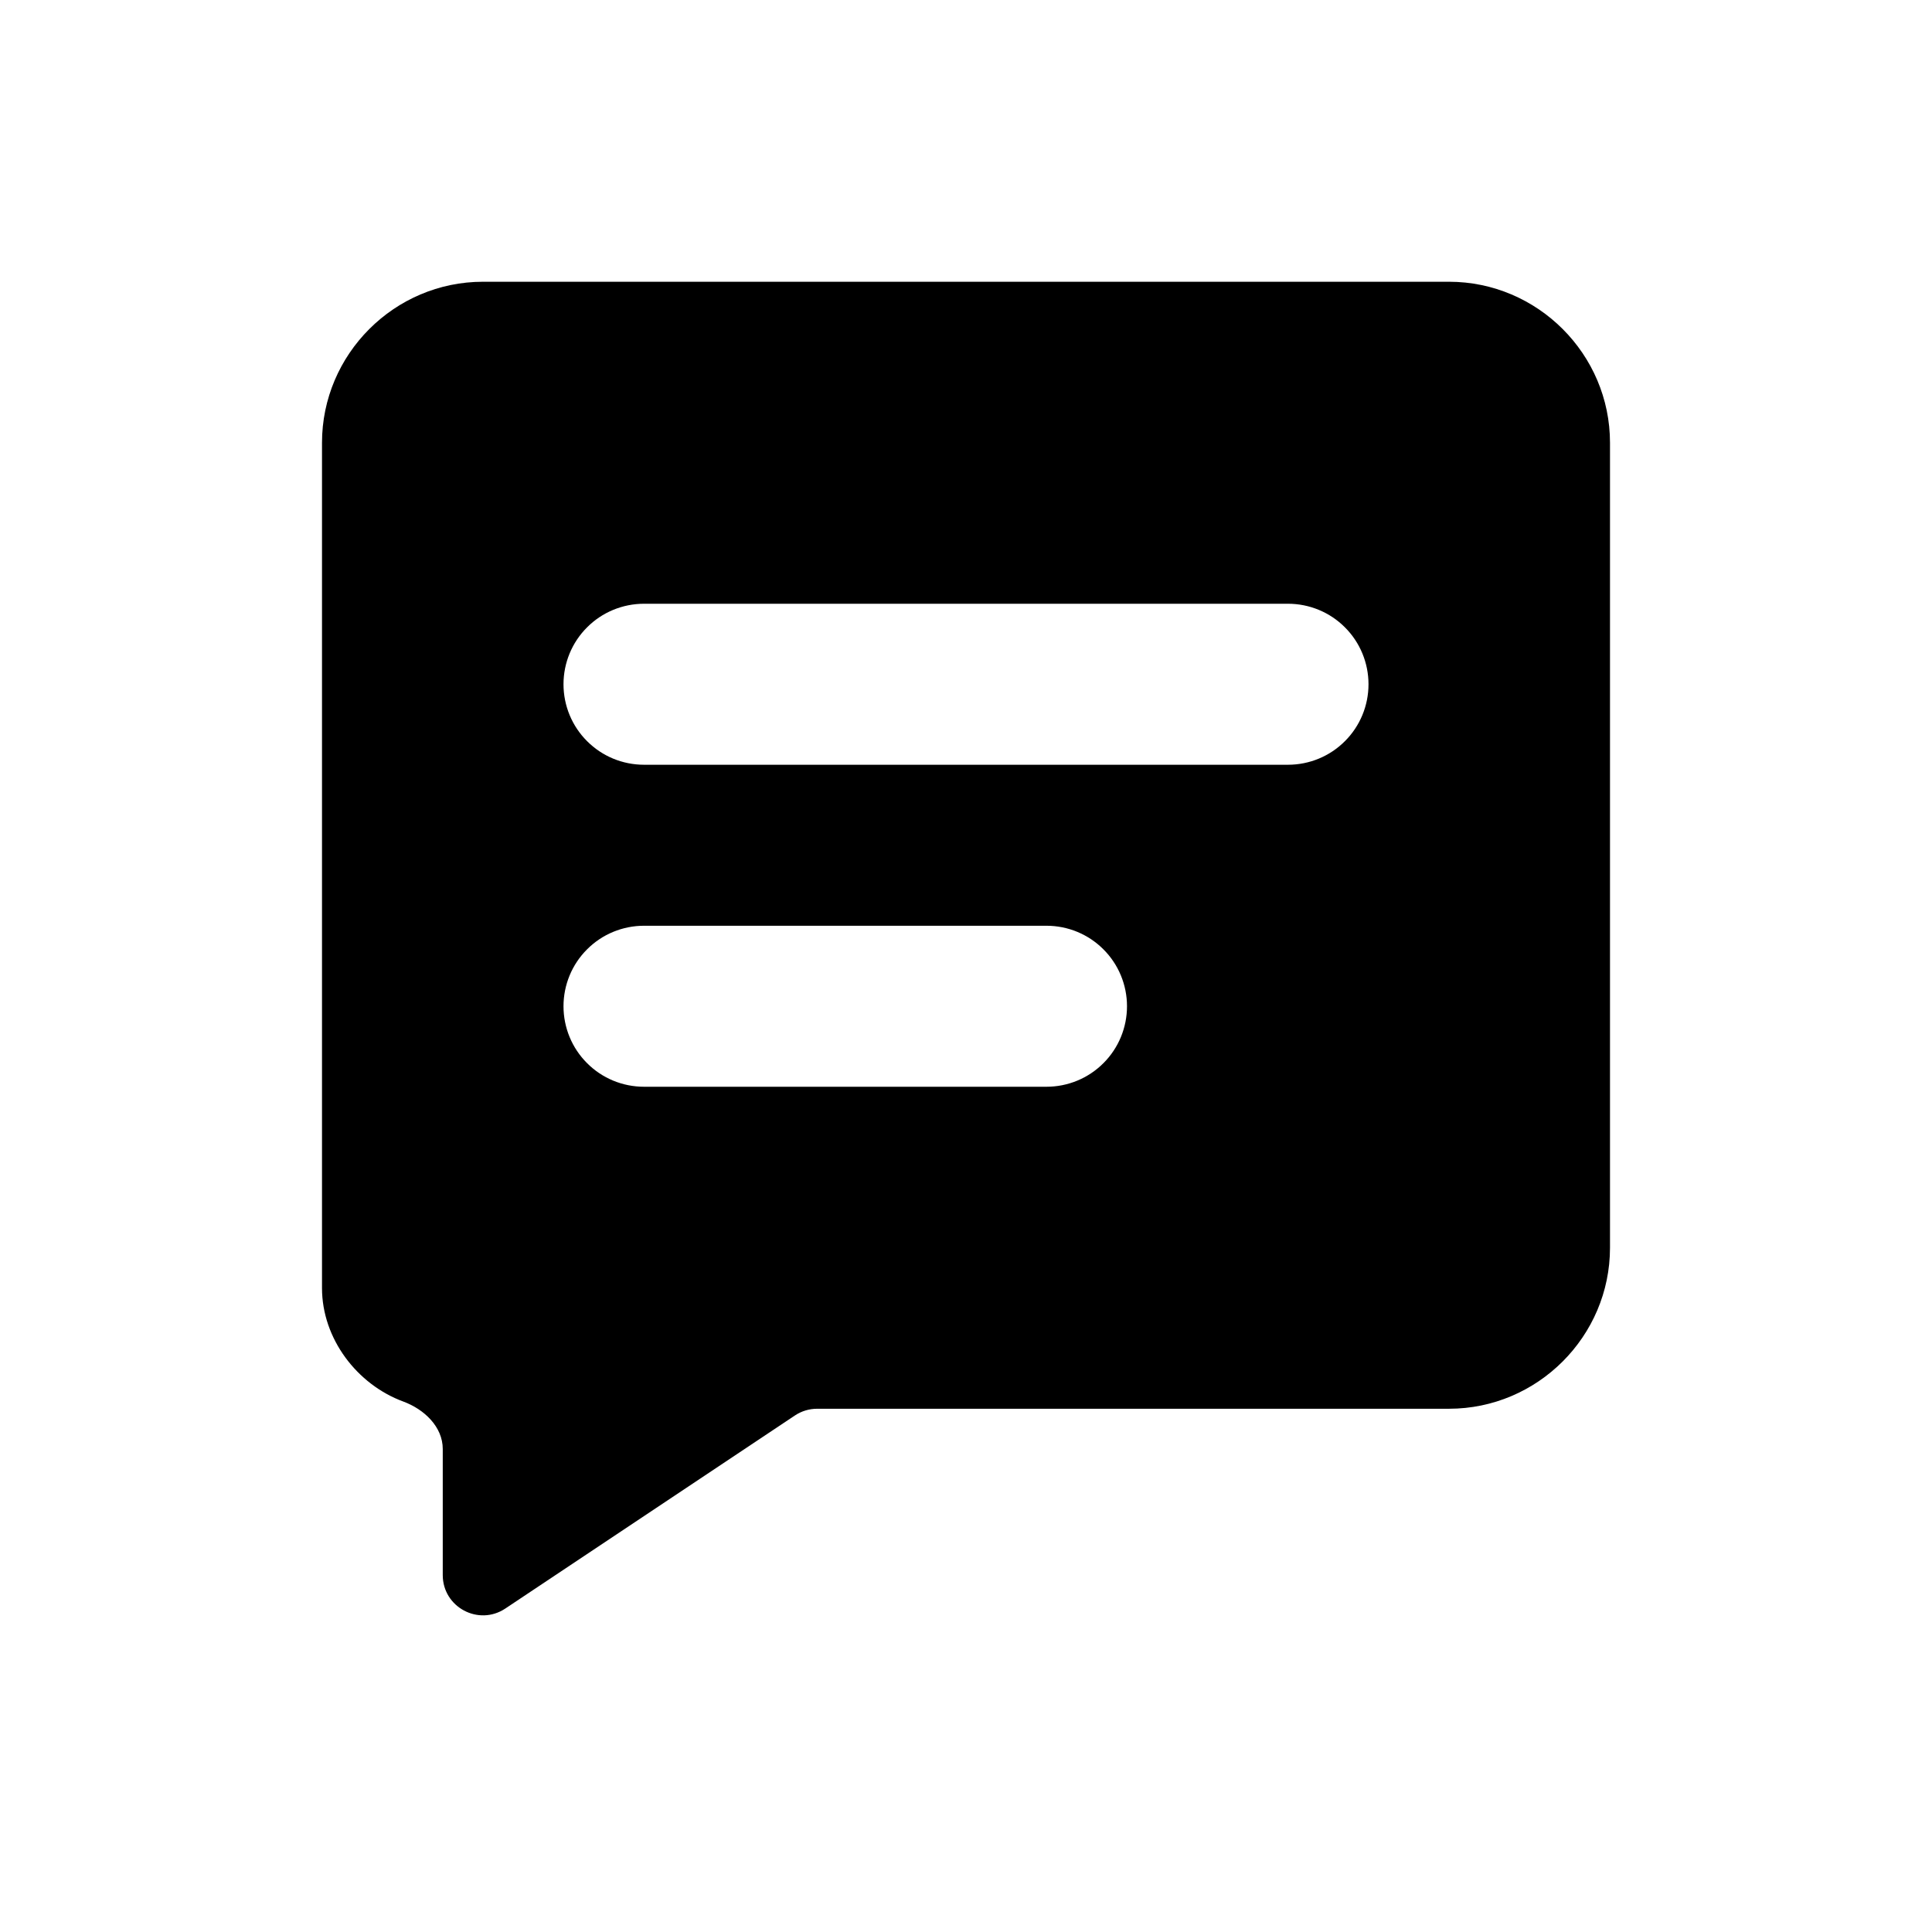
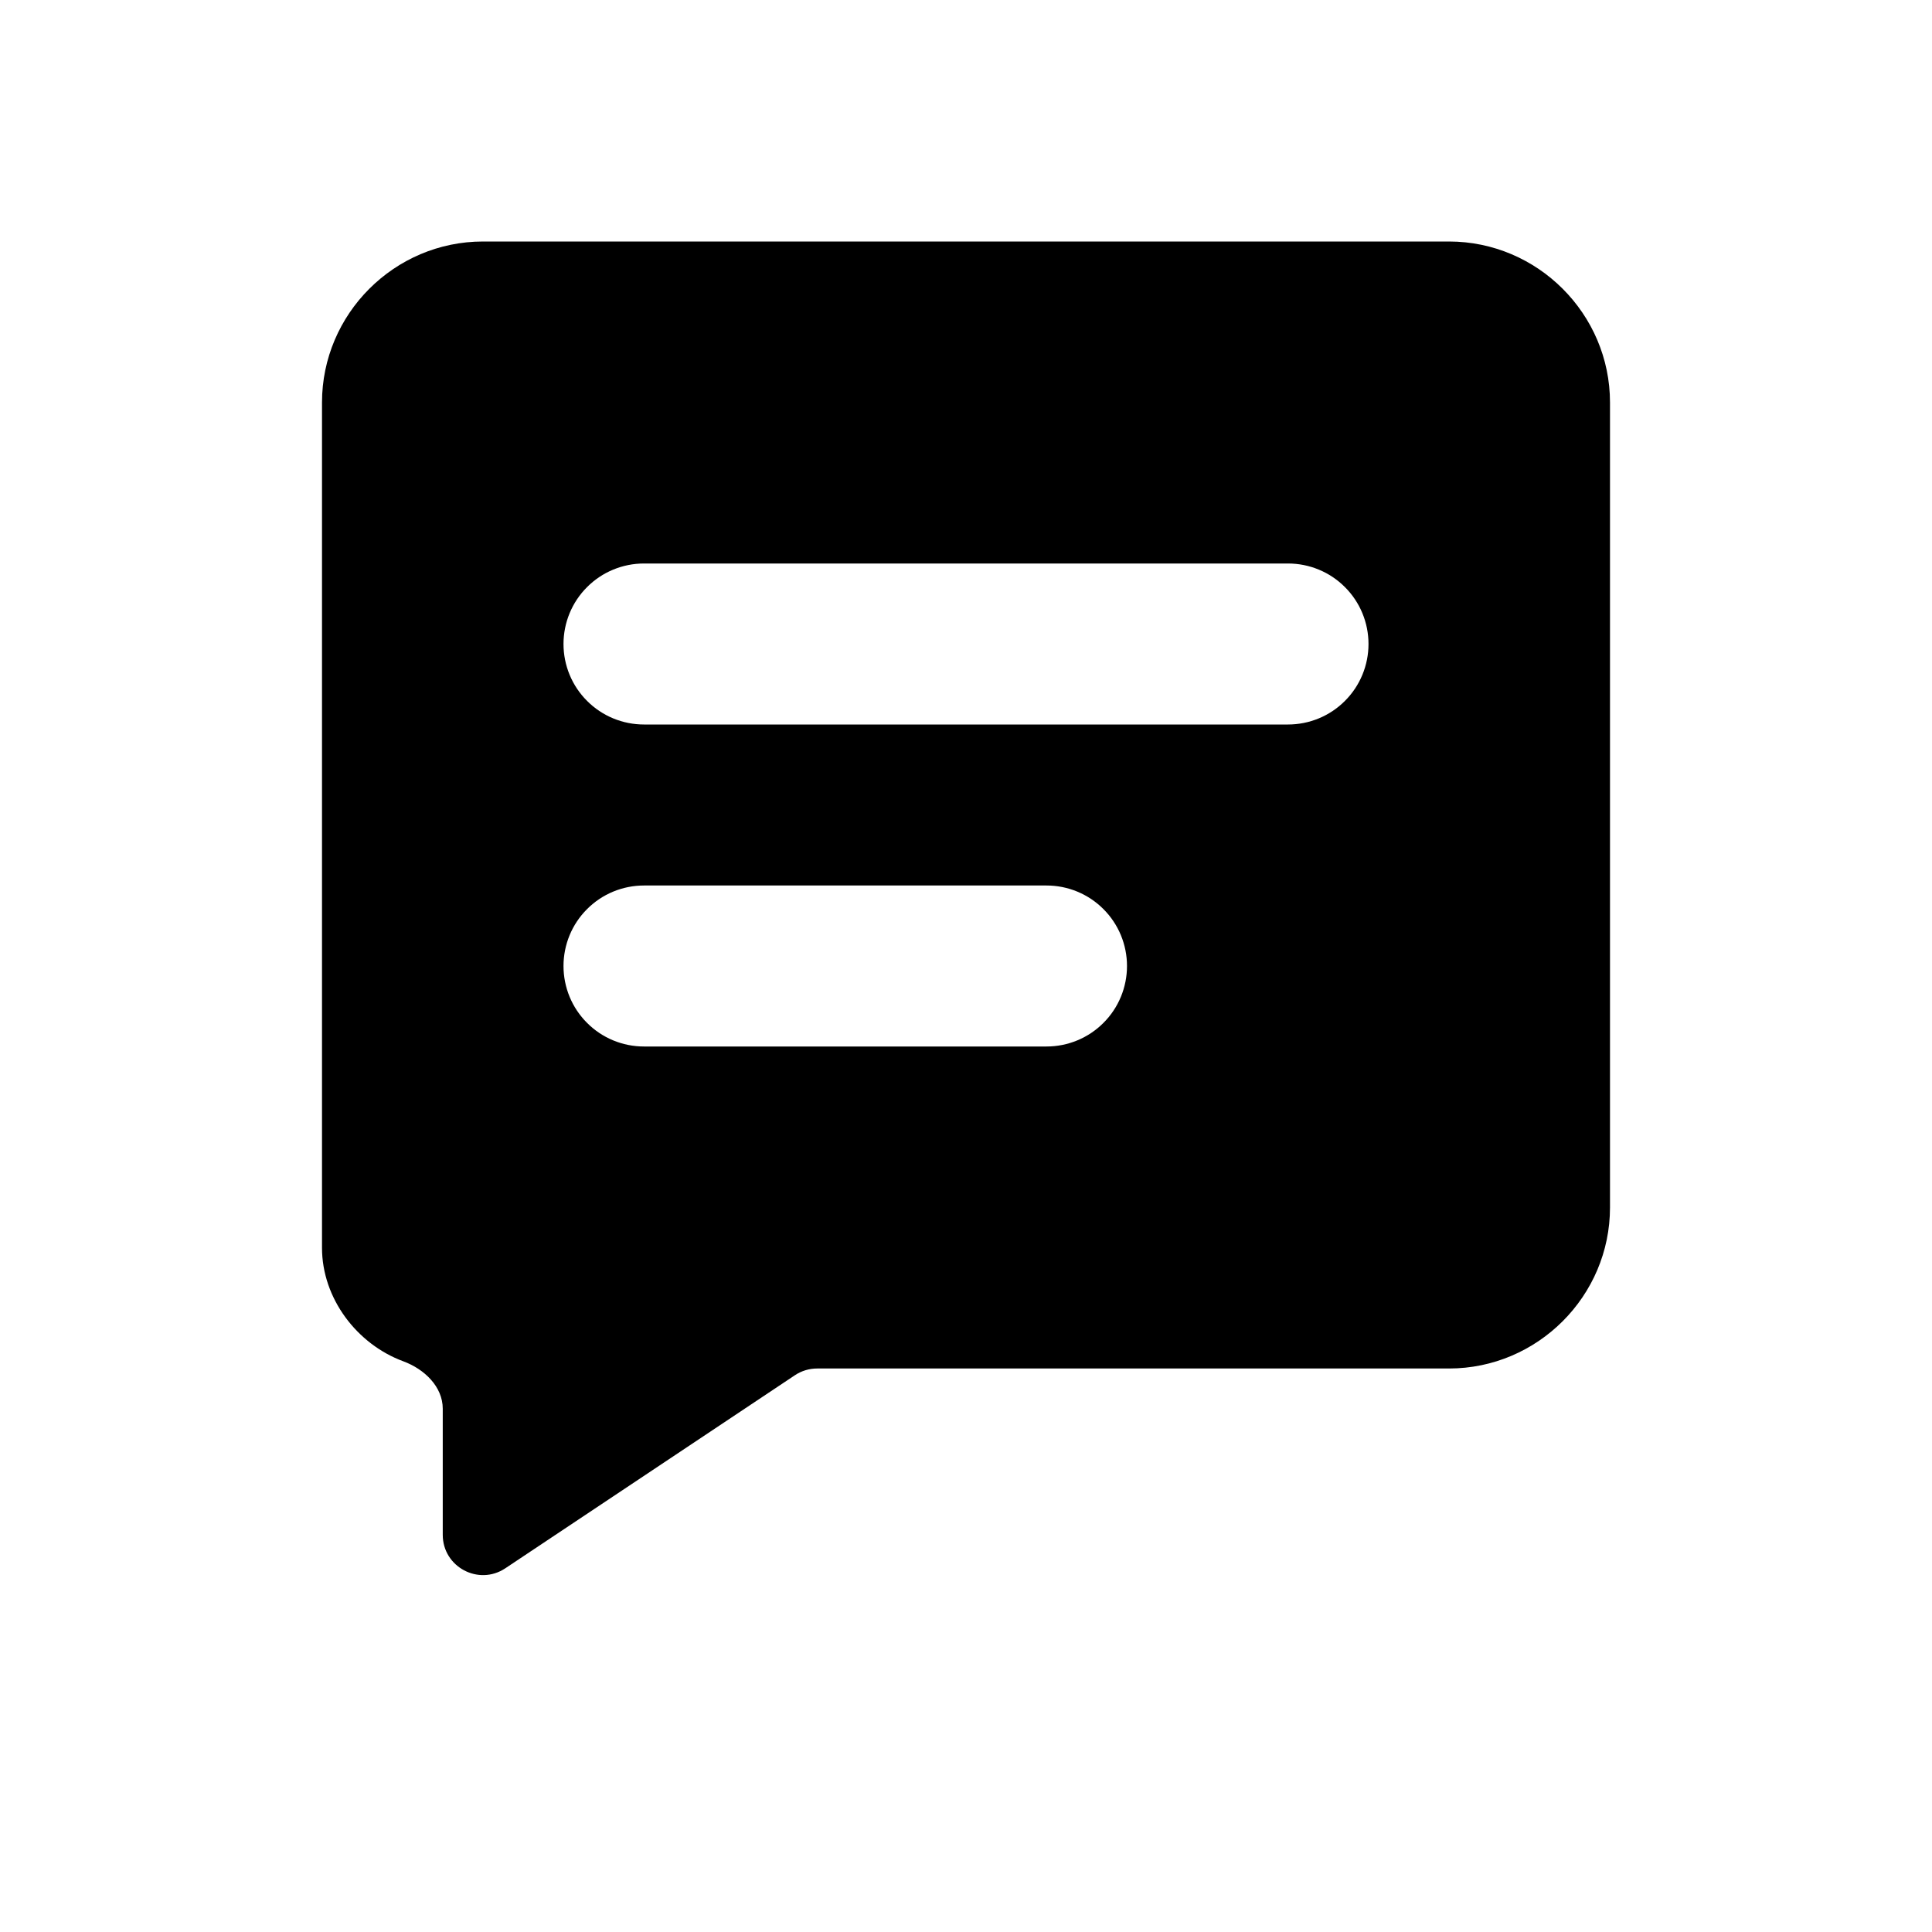
<svg xmlns="http://www.w3.org/2000/svg" width="24" height="24" viewBox="0 0 24 24" fill="currentColor">
-   <path fill-rule="evenodd" clip-rule="evenodd" d="M4 5.5C4 4.4 4.9 3.5 6 3.5H18C19.1 3.5 20 4.4 20 5.5V15.5C20 16.6 19.1 17.5 18 17.5H10.151C10.053 17.5 9.956 17.529 9.874 17.584L6.277 19.982C5.945 20.203 5.5 19.965 5.5 19.566V18C5.5 17.724 5.27 17.507 5.011 17.411C4.435 17.199 4 16.63 4 16V5.5ZM8 7.5H16C16.265 7.5 16.52 7.605 16.707 7.793C16.895 7.98 17 8.235 17 8.5C17 8.765 16.895 9.02 16.707 9.207C16.52 9.395 16.265 9.5 16 9.5H8C7.735 9.5 7.48 9.395 7.293 9.207C7.105 9.02 7 8.765 7 8.5C7 8.235 7.105 7.98 7.293 7.793C7.48 7.605 7.735 7.5 8 7.5ZM8 11.5H13C13.265 11.5 13.52 11.605 13.707 11.793C13.895 11.98 14 12.235 14 12.5C14 12.765 13.895 13.02 13.707 13.207C13.52 13.395 13.265 13.5 13 13.5H8C7.735 13.5 7.48 13.395 7.293 13.207C7.105 13.02 7 12.765 7 12.5C7 12.235 7.105 11.98 7.293 11.793C7.48 11.605 7.735 11.5 8 11.5Z" fill="currentColor" />
+   <path fill-rule="evenodd" clip-rule="evenodd" d="M4 5C4 3.9 4.9 3 6 3H18C19.1 3 20 3.9 20 5V15C20 16.1 19.1 17 18 17H10.151C10.053 17 9.956 17.029 9.874 17.084L6.277 19.482C5.945 19.703 5.5 19.465 5.5 19.066V17.5C5.5 17.224 5.27 17.007 5.011 16.911C4.435 16.699 4 16.13 4 15.5V5ZM8 7H16C16.265 7 16.52 7.105 16.707 7.293C16.895 7.48 17 7.735 17 8C17 8.265 16.895 8.52 16.707 8.707C16.52 8.895 16.265 9 16 9H8C7.735 9 7.48 8.895 7.293 8.707C7.105 8.52 7 8.265 7 8C7 7.735 7.105 7.48 7.293 7.293C7.48 7.105 7.735 7 8 7ZM8 11H13C13.265 11 13.52 11.105 13.707 11.293C13.895 11.48 14 11.735 14 12C14 12.265 13.895 12.52 13.707 12.707C13.52 12.895 13.265 13 13 13H8C7.735 13 7.48 12.895 7.293 12.707C7.105 12.52 7 12.265 7 12C7 11.735 7.105 11.48 7.293 11.293C7.48 11.105 7.735 11 8 11Z" fill="currentColor" />
</svg>
